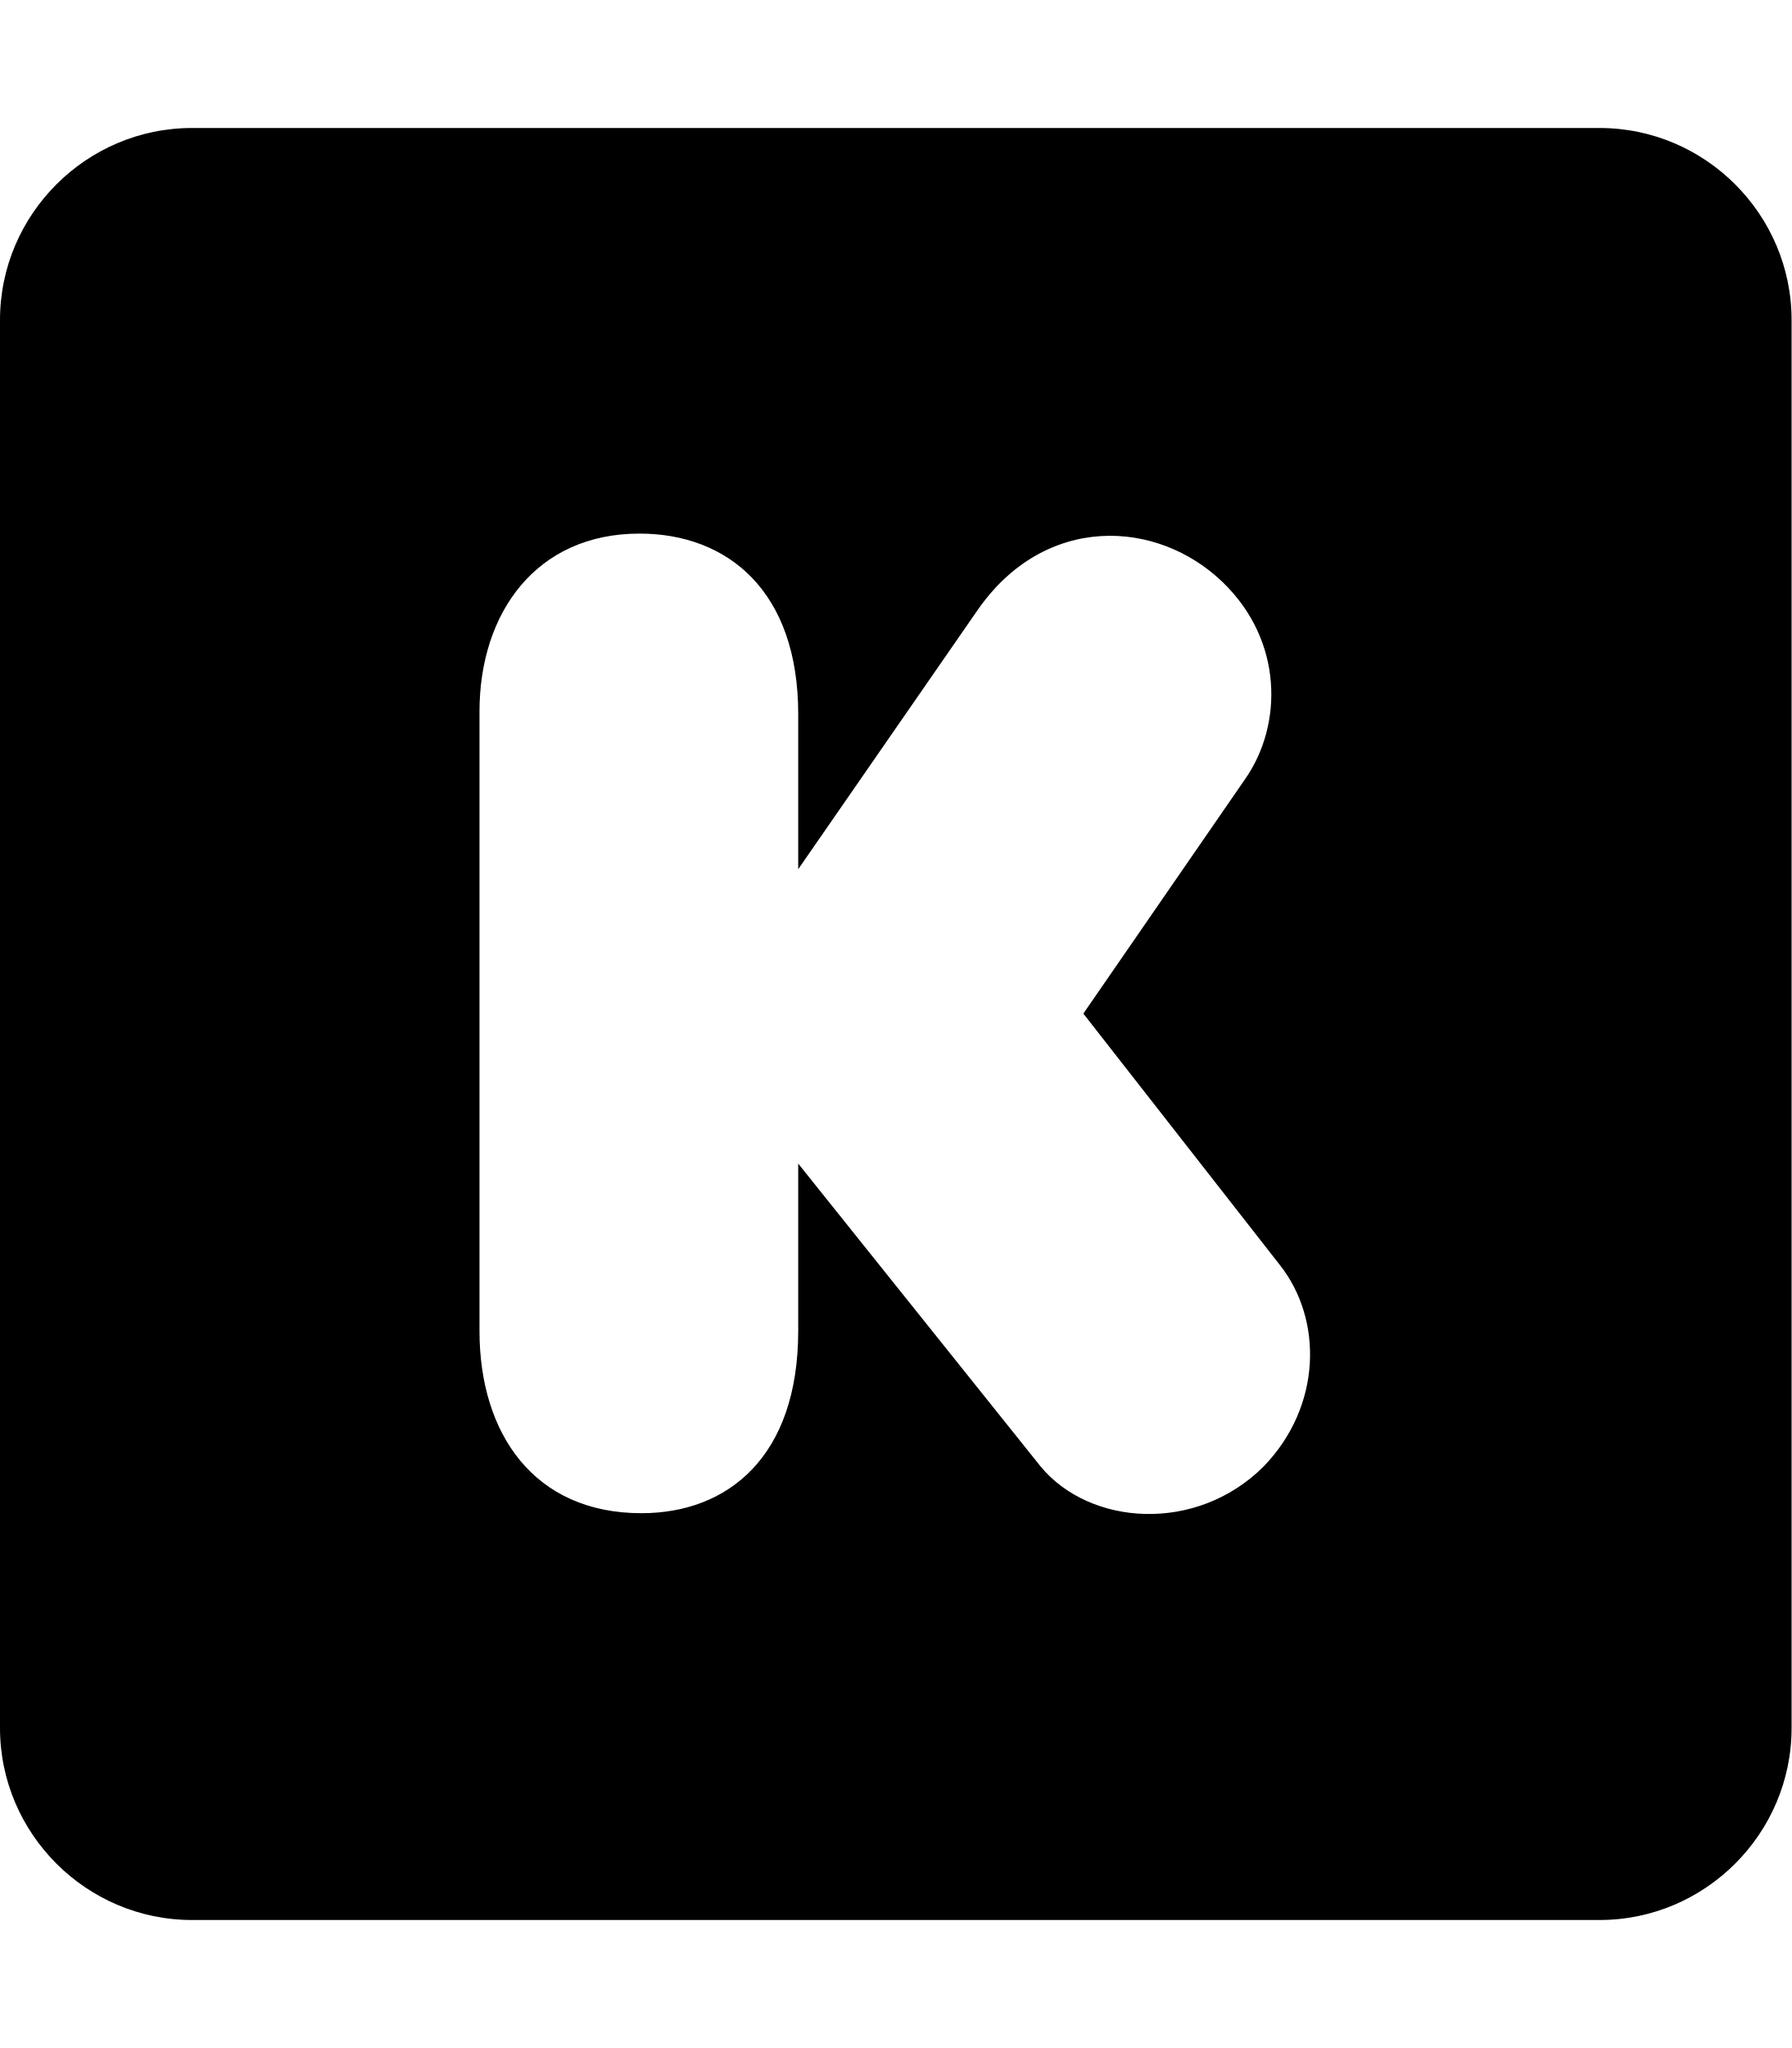
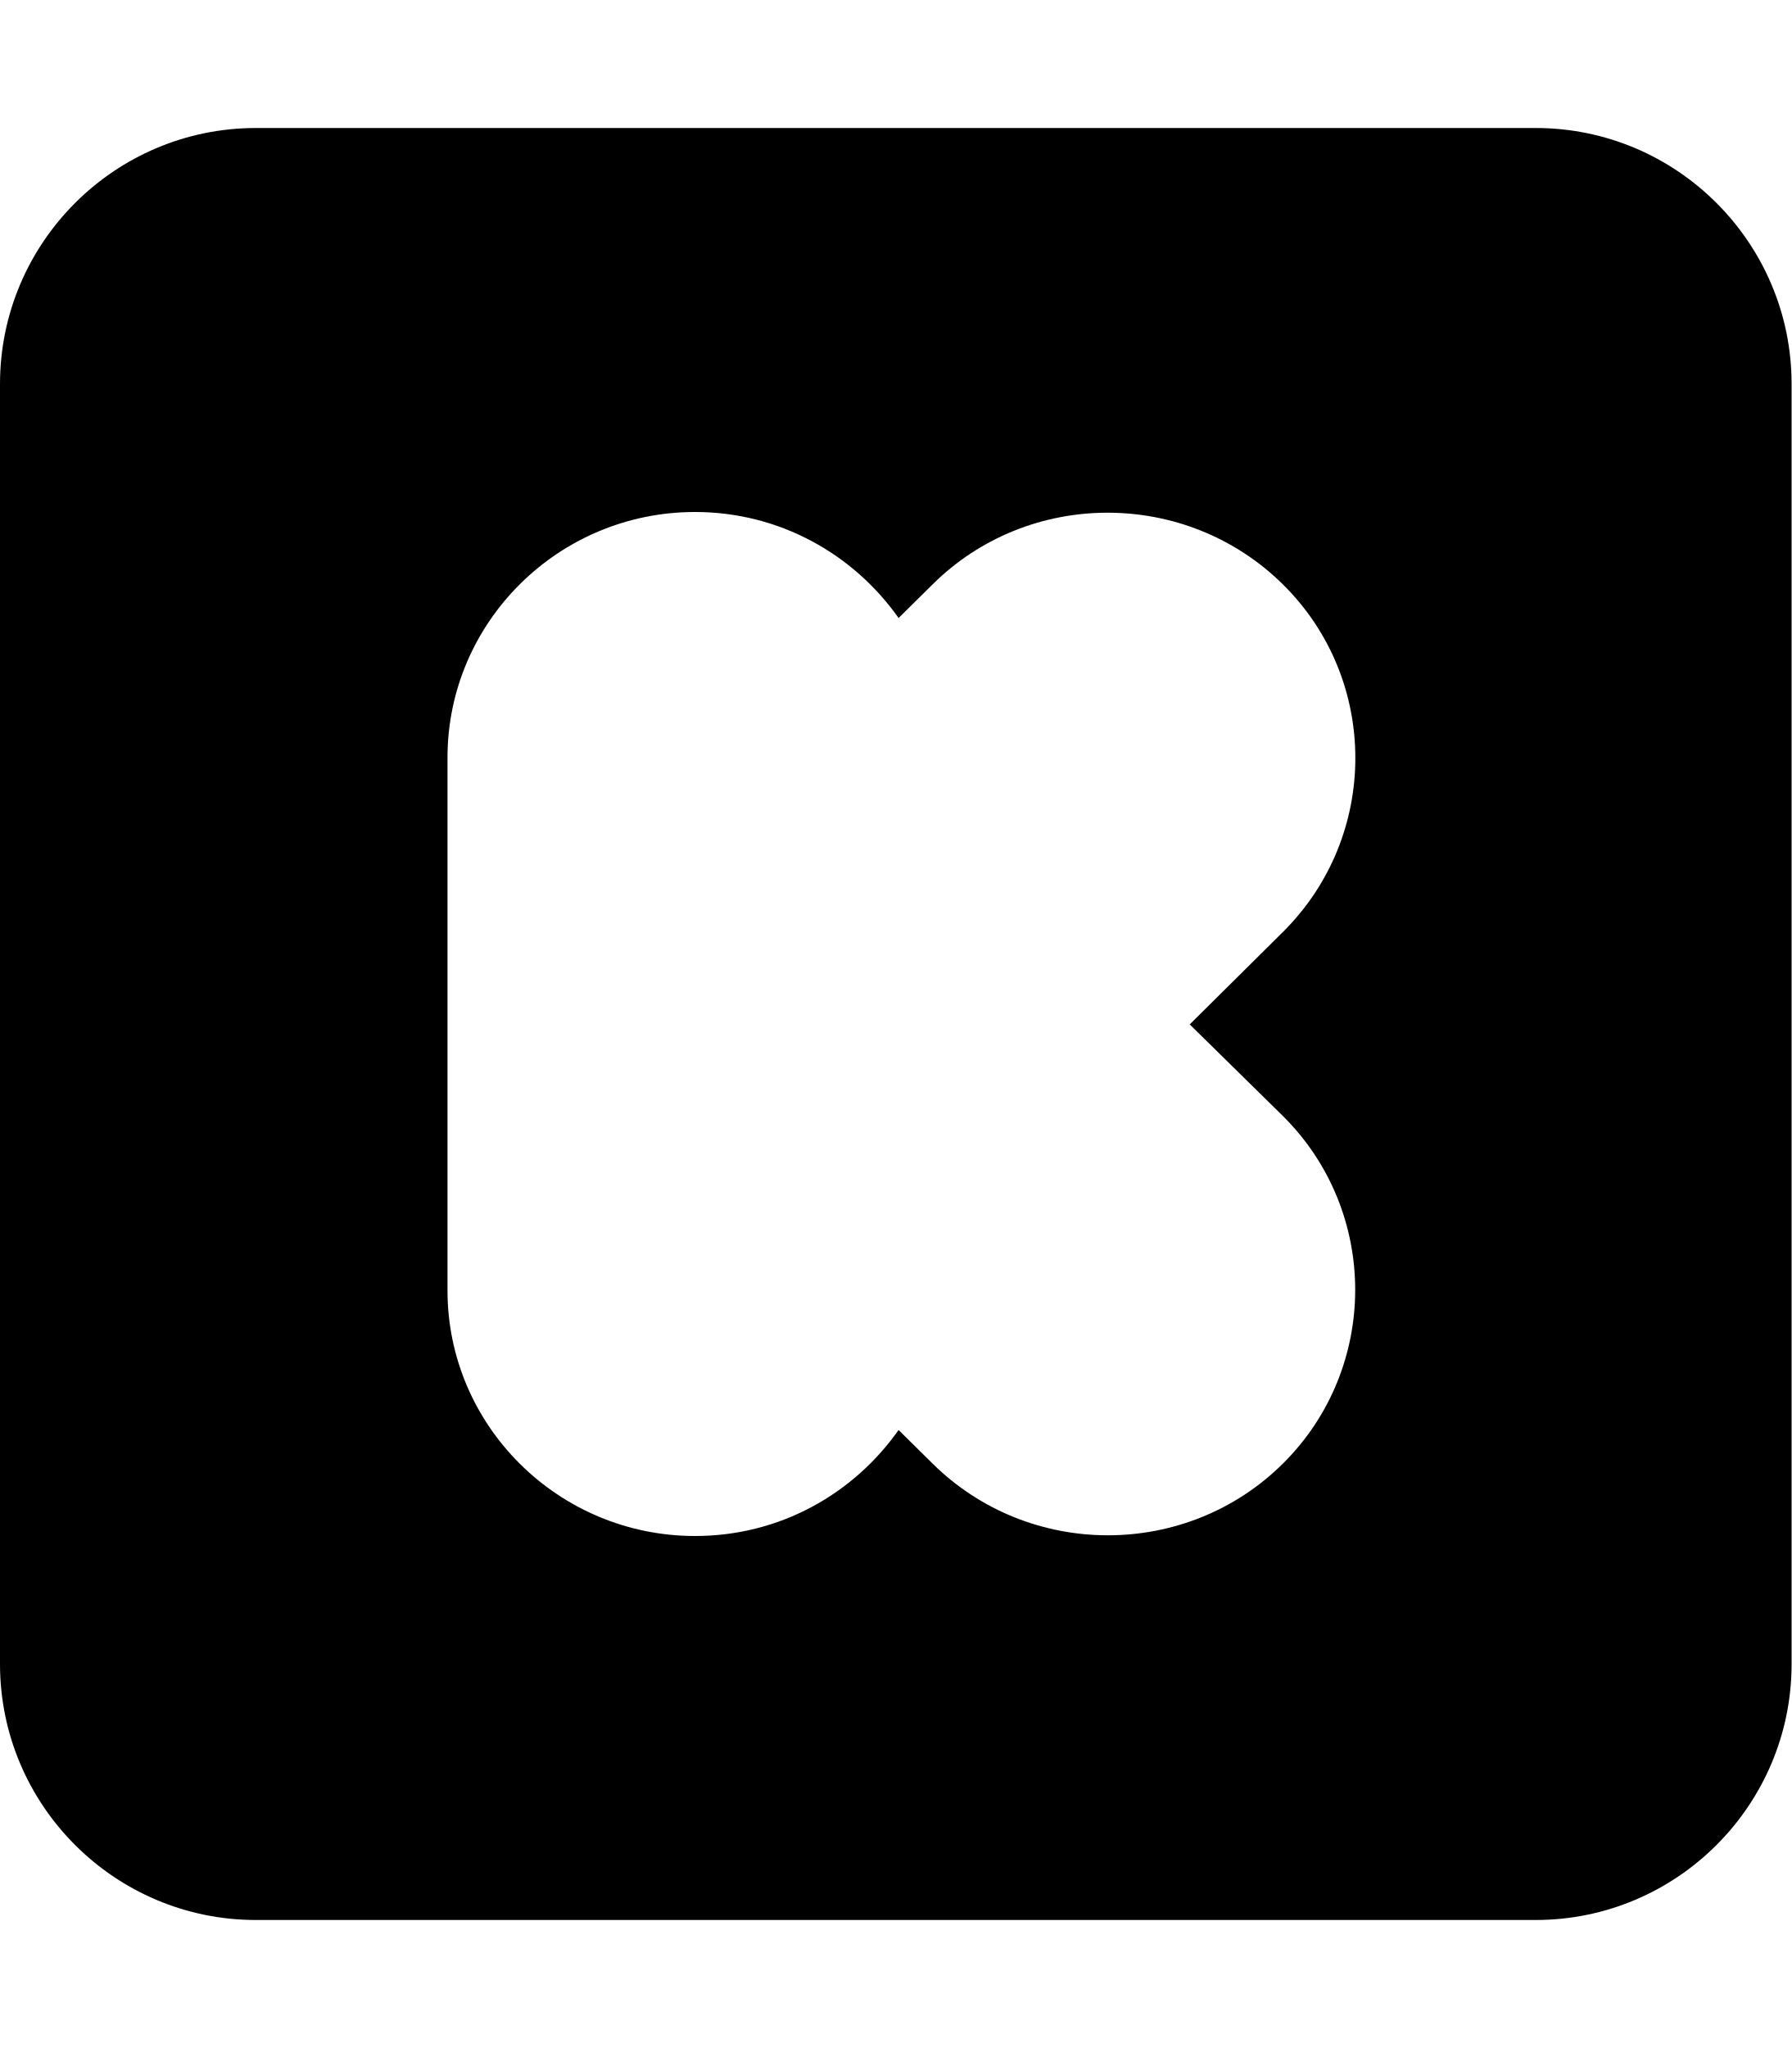
<svg xmlns="http://www.w3.org/2000/svg" viewBox="0 0 448 512">
-   <path d="M400 480H48c-26.4 0-48-21.6-48-48V80c0-26.4 21.6-48 48-48h352c26.4 0 48 21.6 48 48v352c0 26.4-21.6 48-48 48zM199.6 178.5c0-30.7-17.6-45.1-39.7-45.1-25.8 0-40 19.8-40 44.5v154.8c0 25.8 13.7 45.6 40.5 45.6 21.5 0 39.2-14 39.2-45.6v-41.8l60.6 75.7c12.3 14.9 39 16.8 55.8 0 14.6-15.1 14.8-36.8 4-50.4l-49.1-62.8 40.5-58.7c9.4-13.5 9.5-34.5-5.6-49.1-16.4-15.9-44.6-17.3-61.4 7l-44.8 64.7v-38.8z" />
+   <path d="M64 32C28.7 32 0 60.7 0 96L0 416c0 35.3 28.7 64 64 64l320 0c35.3 0 64-28.7 64-64l0-320c0-35.3-28.7-64-64-64L64 32zM320.8 233l-23.3 23.1L320.8 279c24.1 23.9 24.1 63 0 86.9s-63.4 23.9-87.6 0l-8.5-8.4c-11.3 16-29.7 26.5-50.9 26.5c-34.1 0-61.9-27.5-61.9-61.4l0-133.2c0-33.8 27.7-61.4 61.9-61.4c21.1 0 39.6 10.5 50.9 26.5l8.5-8.4c24.1-23.9 63.4-23.9 87.6 0s24.1 63 0 86.9z" />
</svg>
